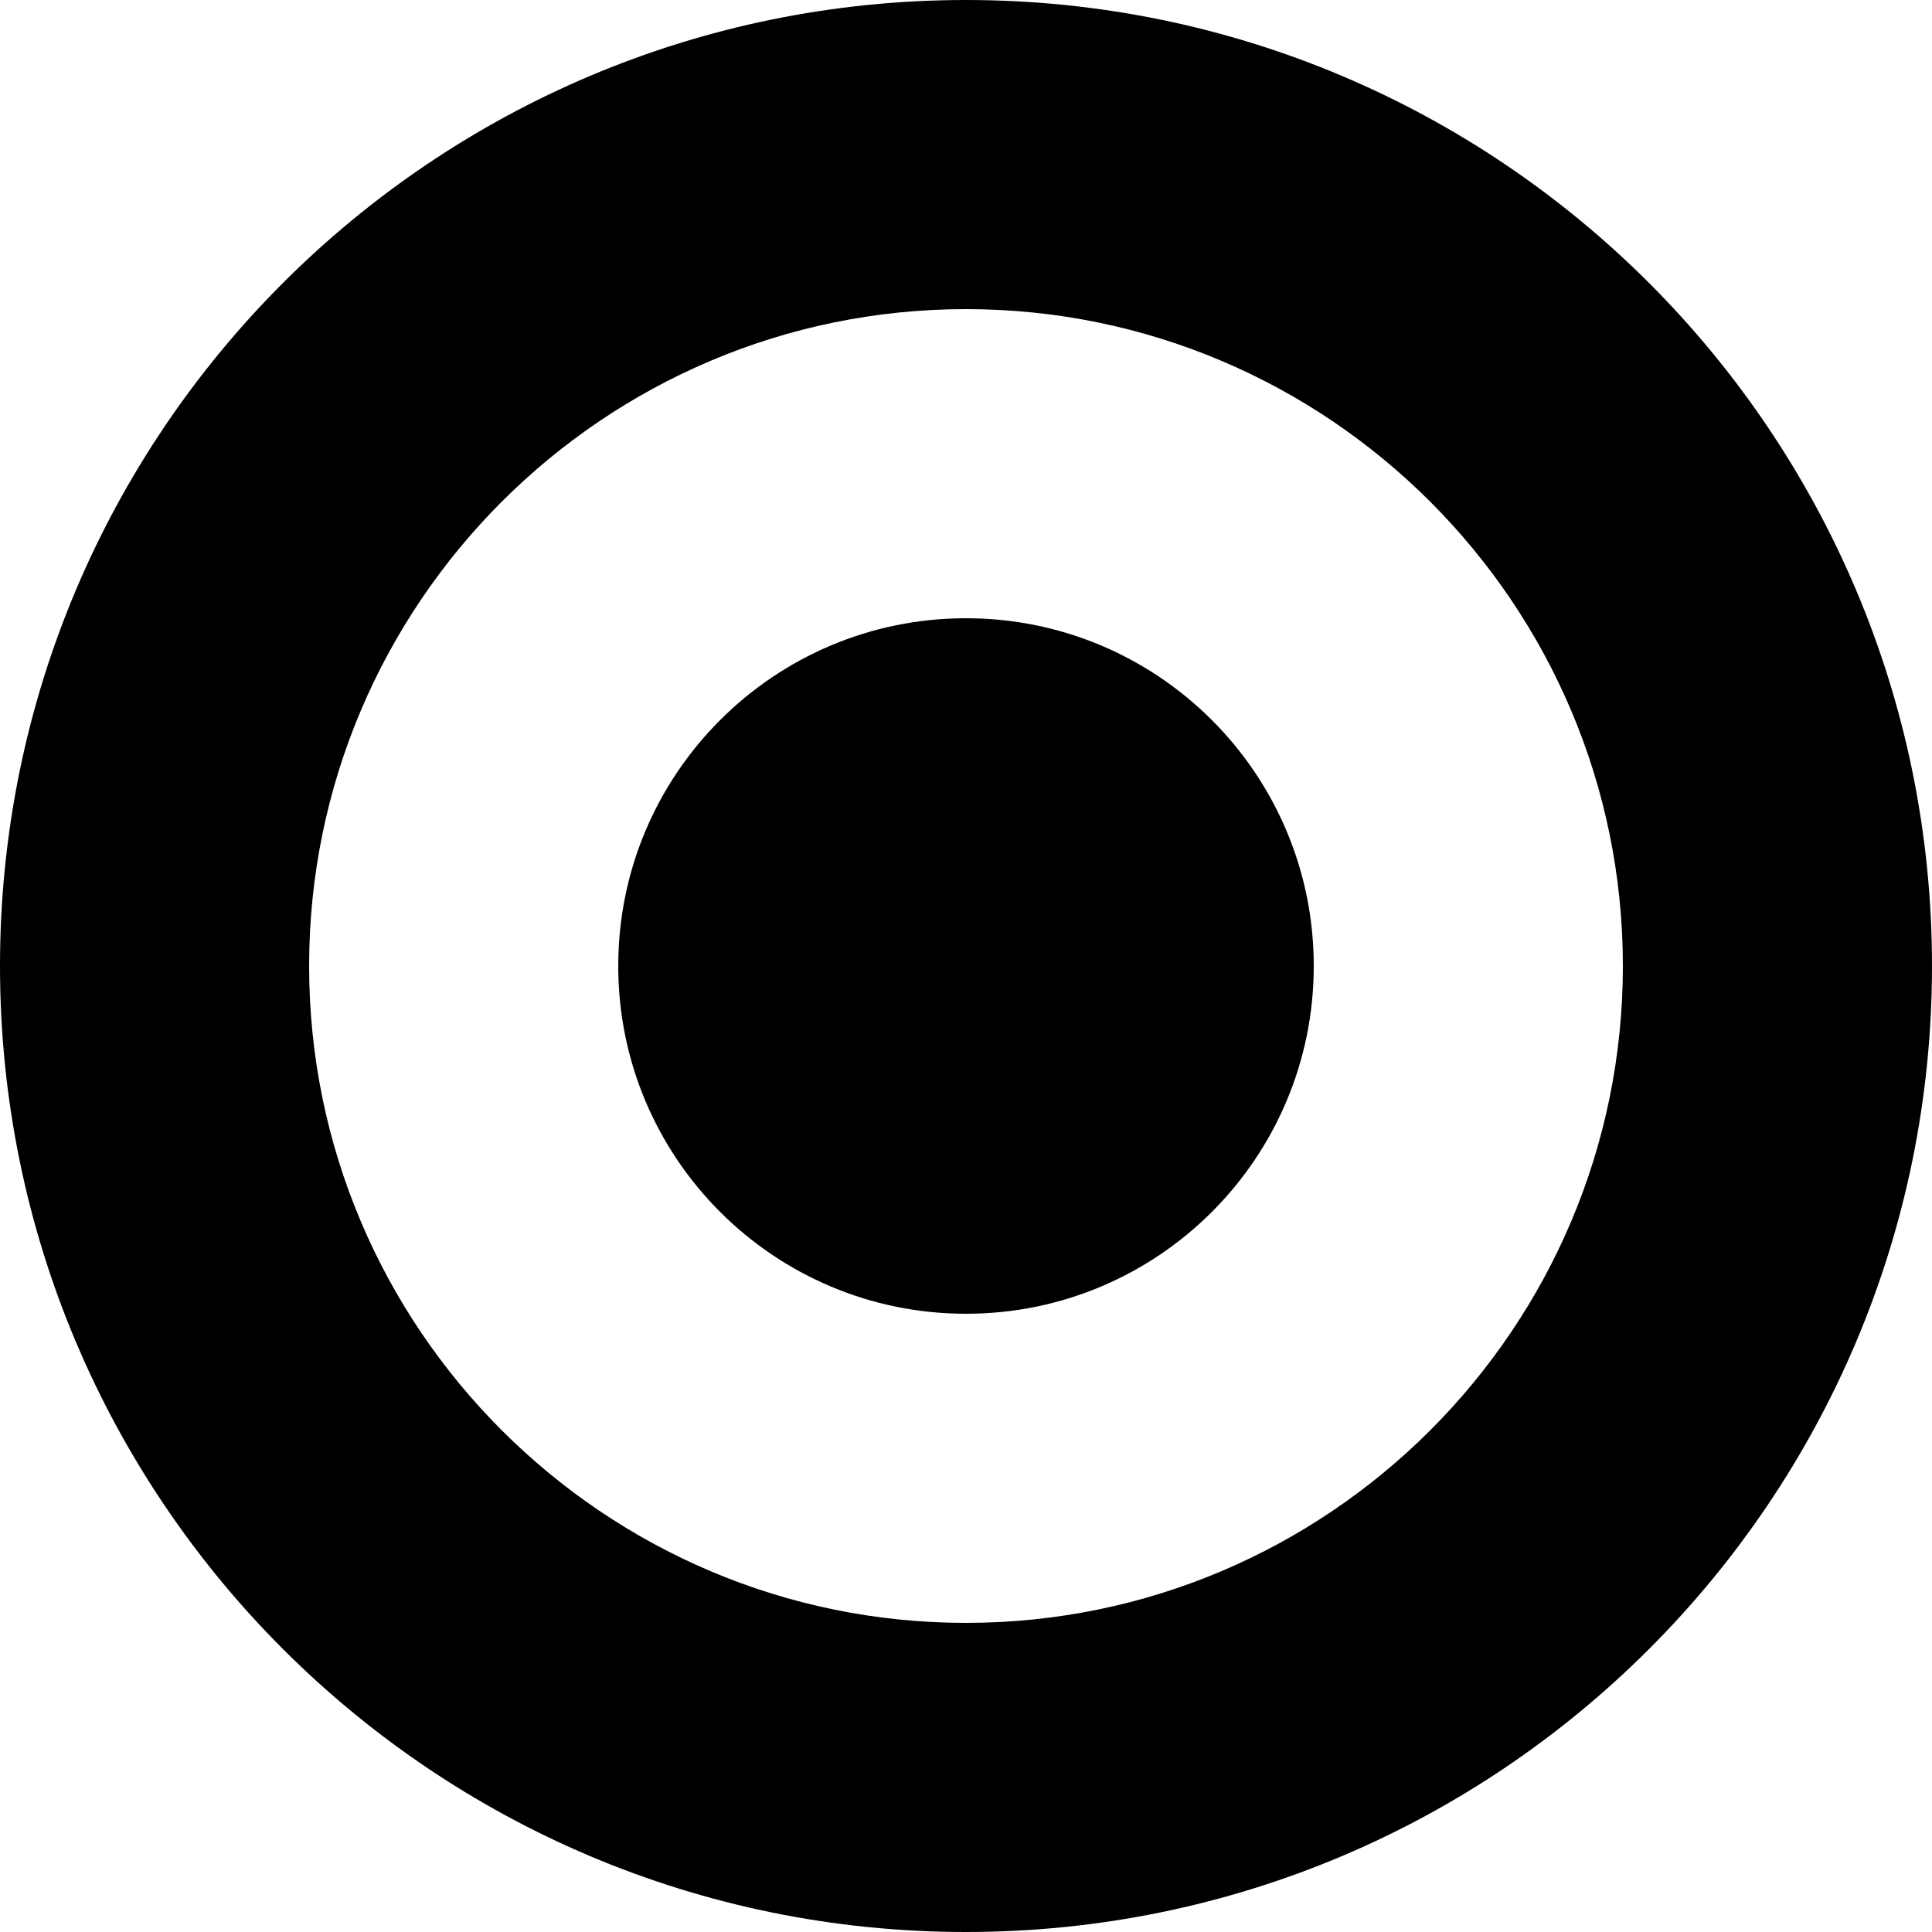
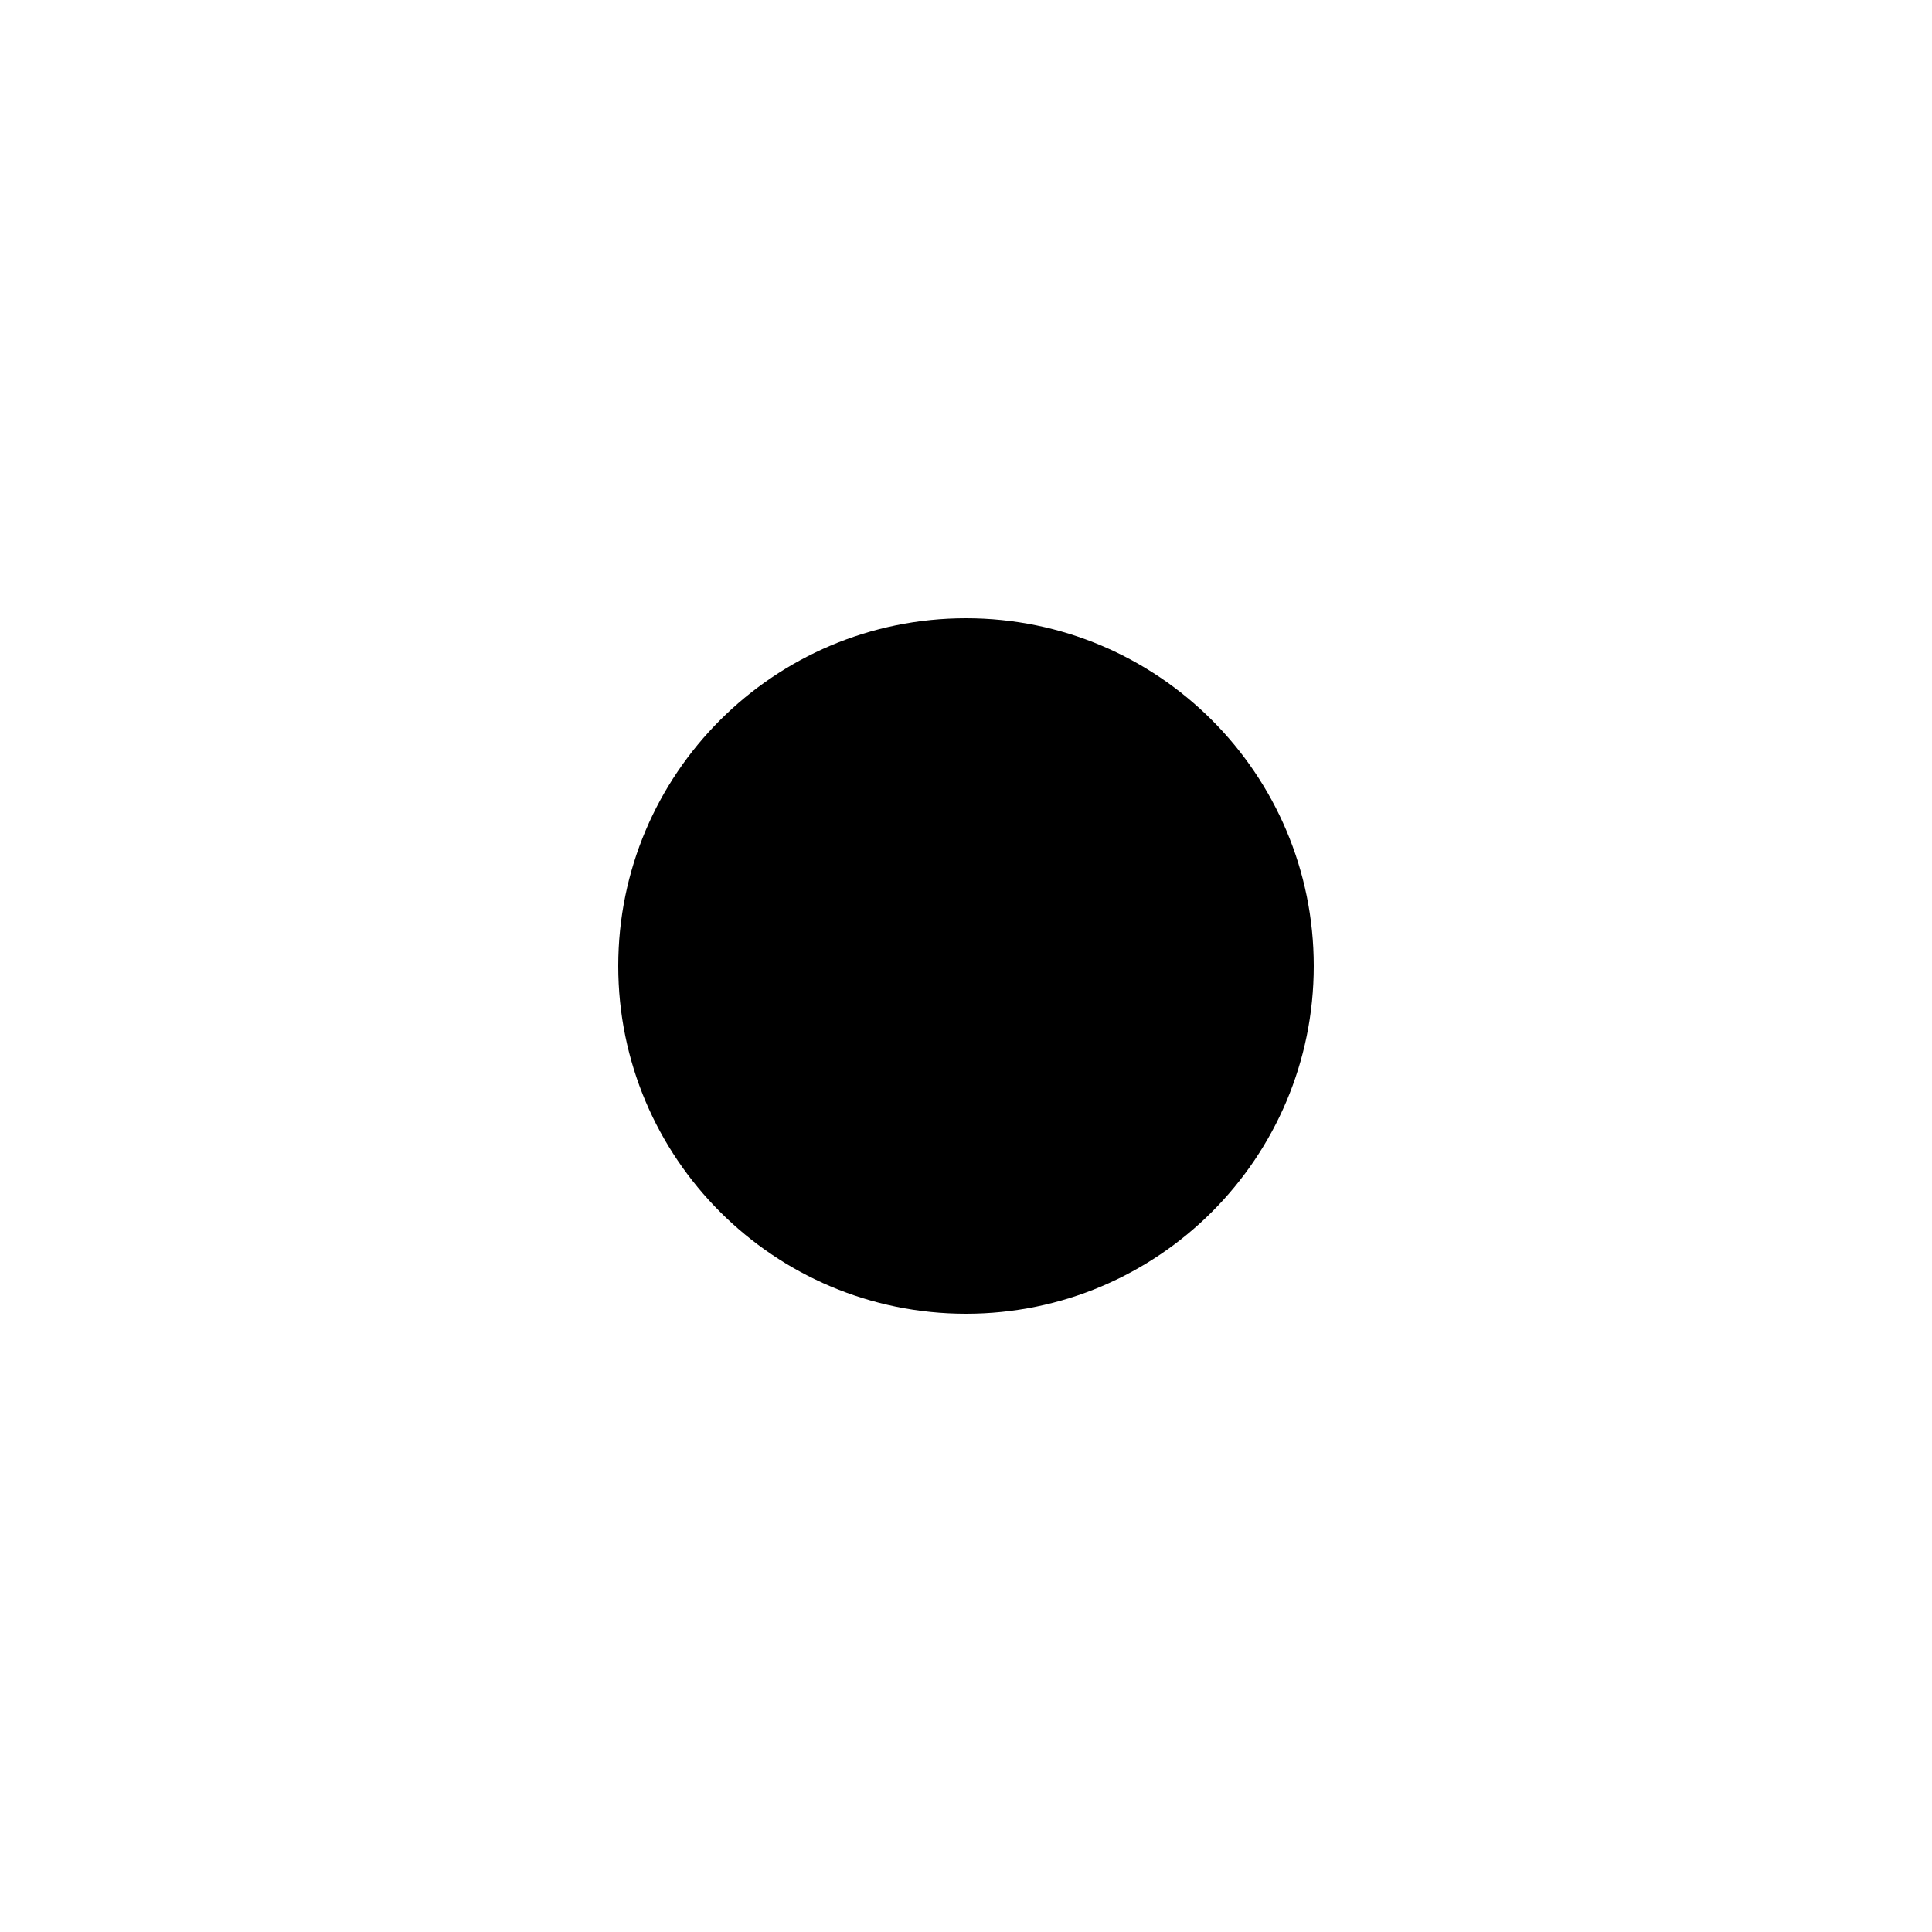
<svg xmlns="http://www.w3.org/2000/svg" version="1.1" id="Layer_1" x="0px" y="0px" width="25px" height="25px" viewBox="0 0 25 25" enable-background="new 0 0 25 25" xml:space="preserve">
-   <path d="M12.5,4c4.687,0,8.5,3.813,8.5,8.5c0,4.687-3.813,8.5-8.5,8.5C7.813,21,4,17.187,4,12.5C4,7.813,7.813,4,12.5,4 M12.5,0  C5.597,0,0,5.597,0,12.5S5.597,25,12.5,25S25,19.403,25,12.5S19.403,0,12.5,0L12.5,0z" />
  <circle cx="12.5" cy="12.5" r="4.5" />
</svg>
